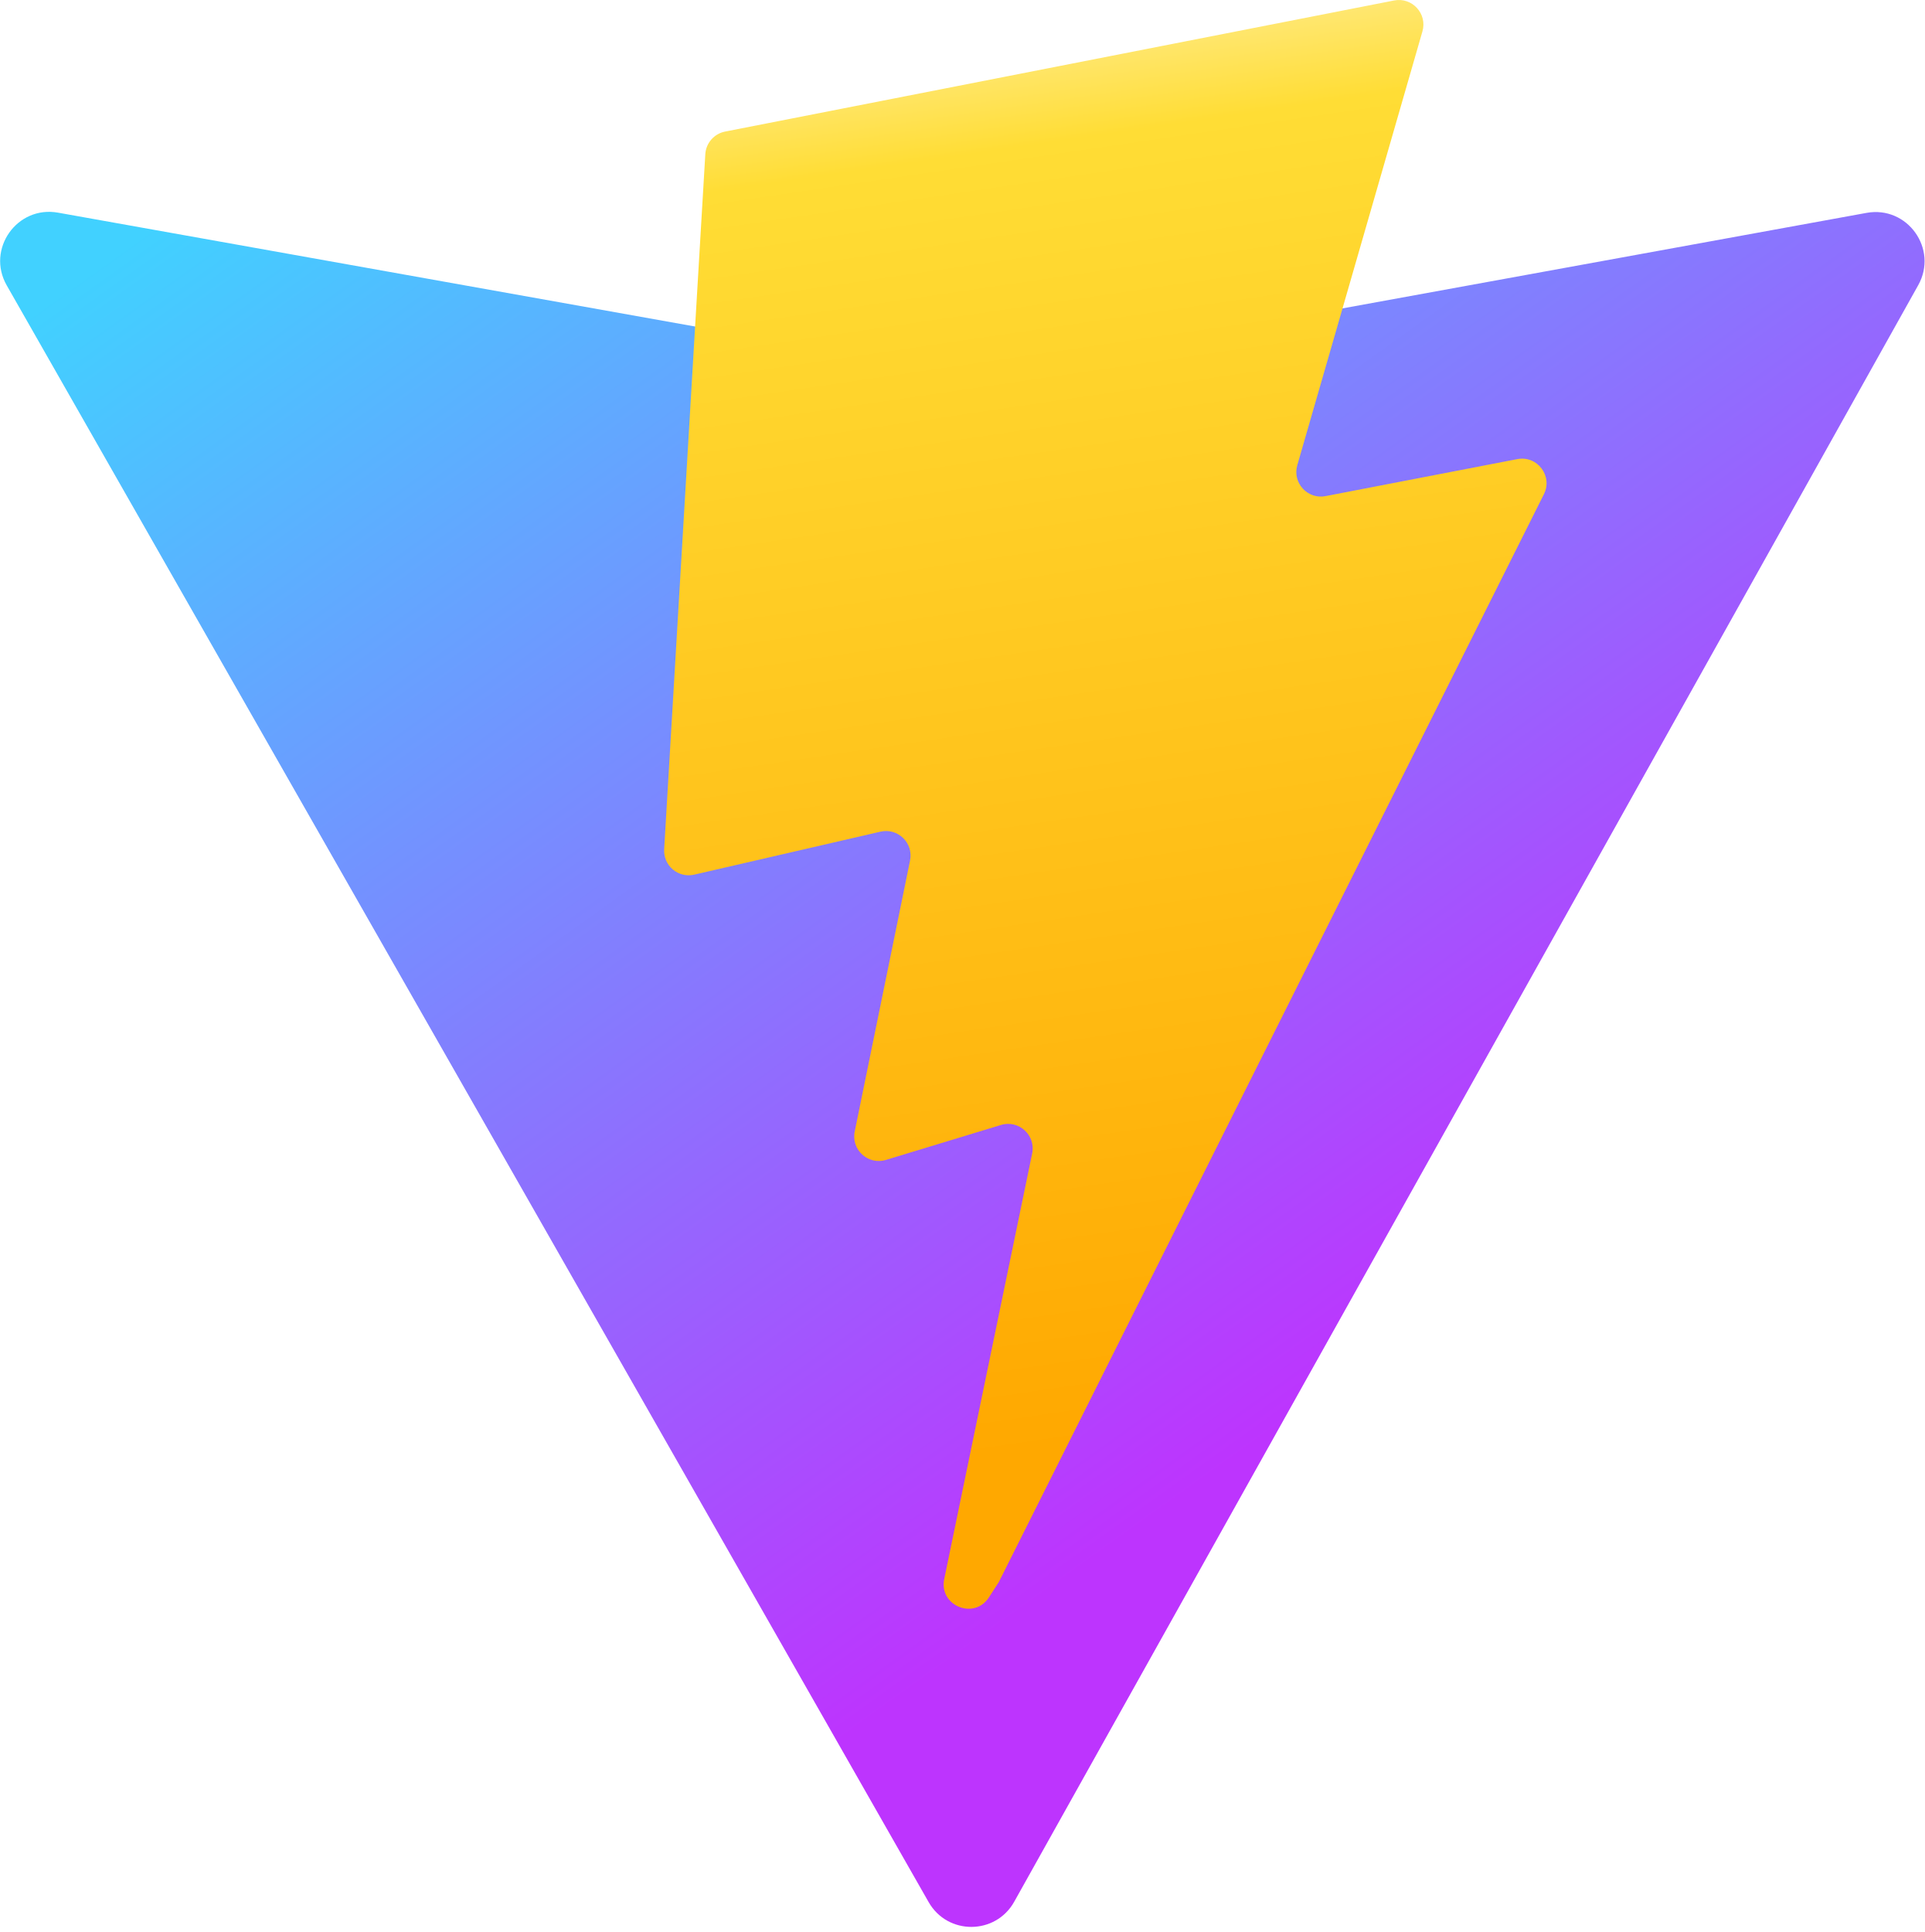
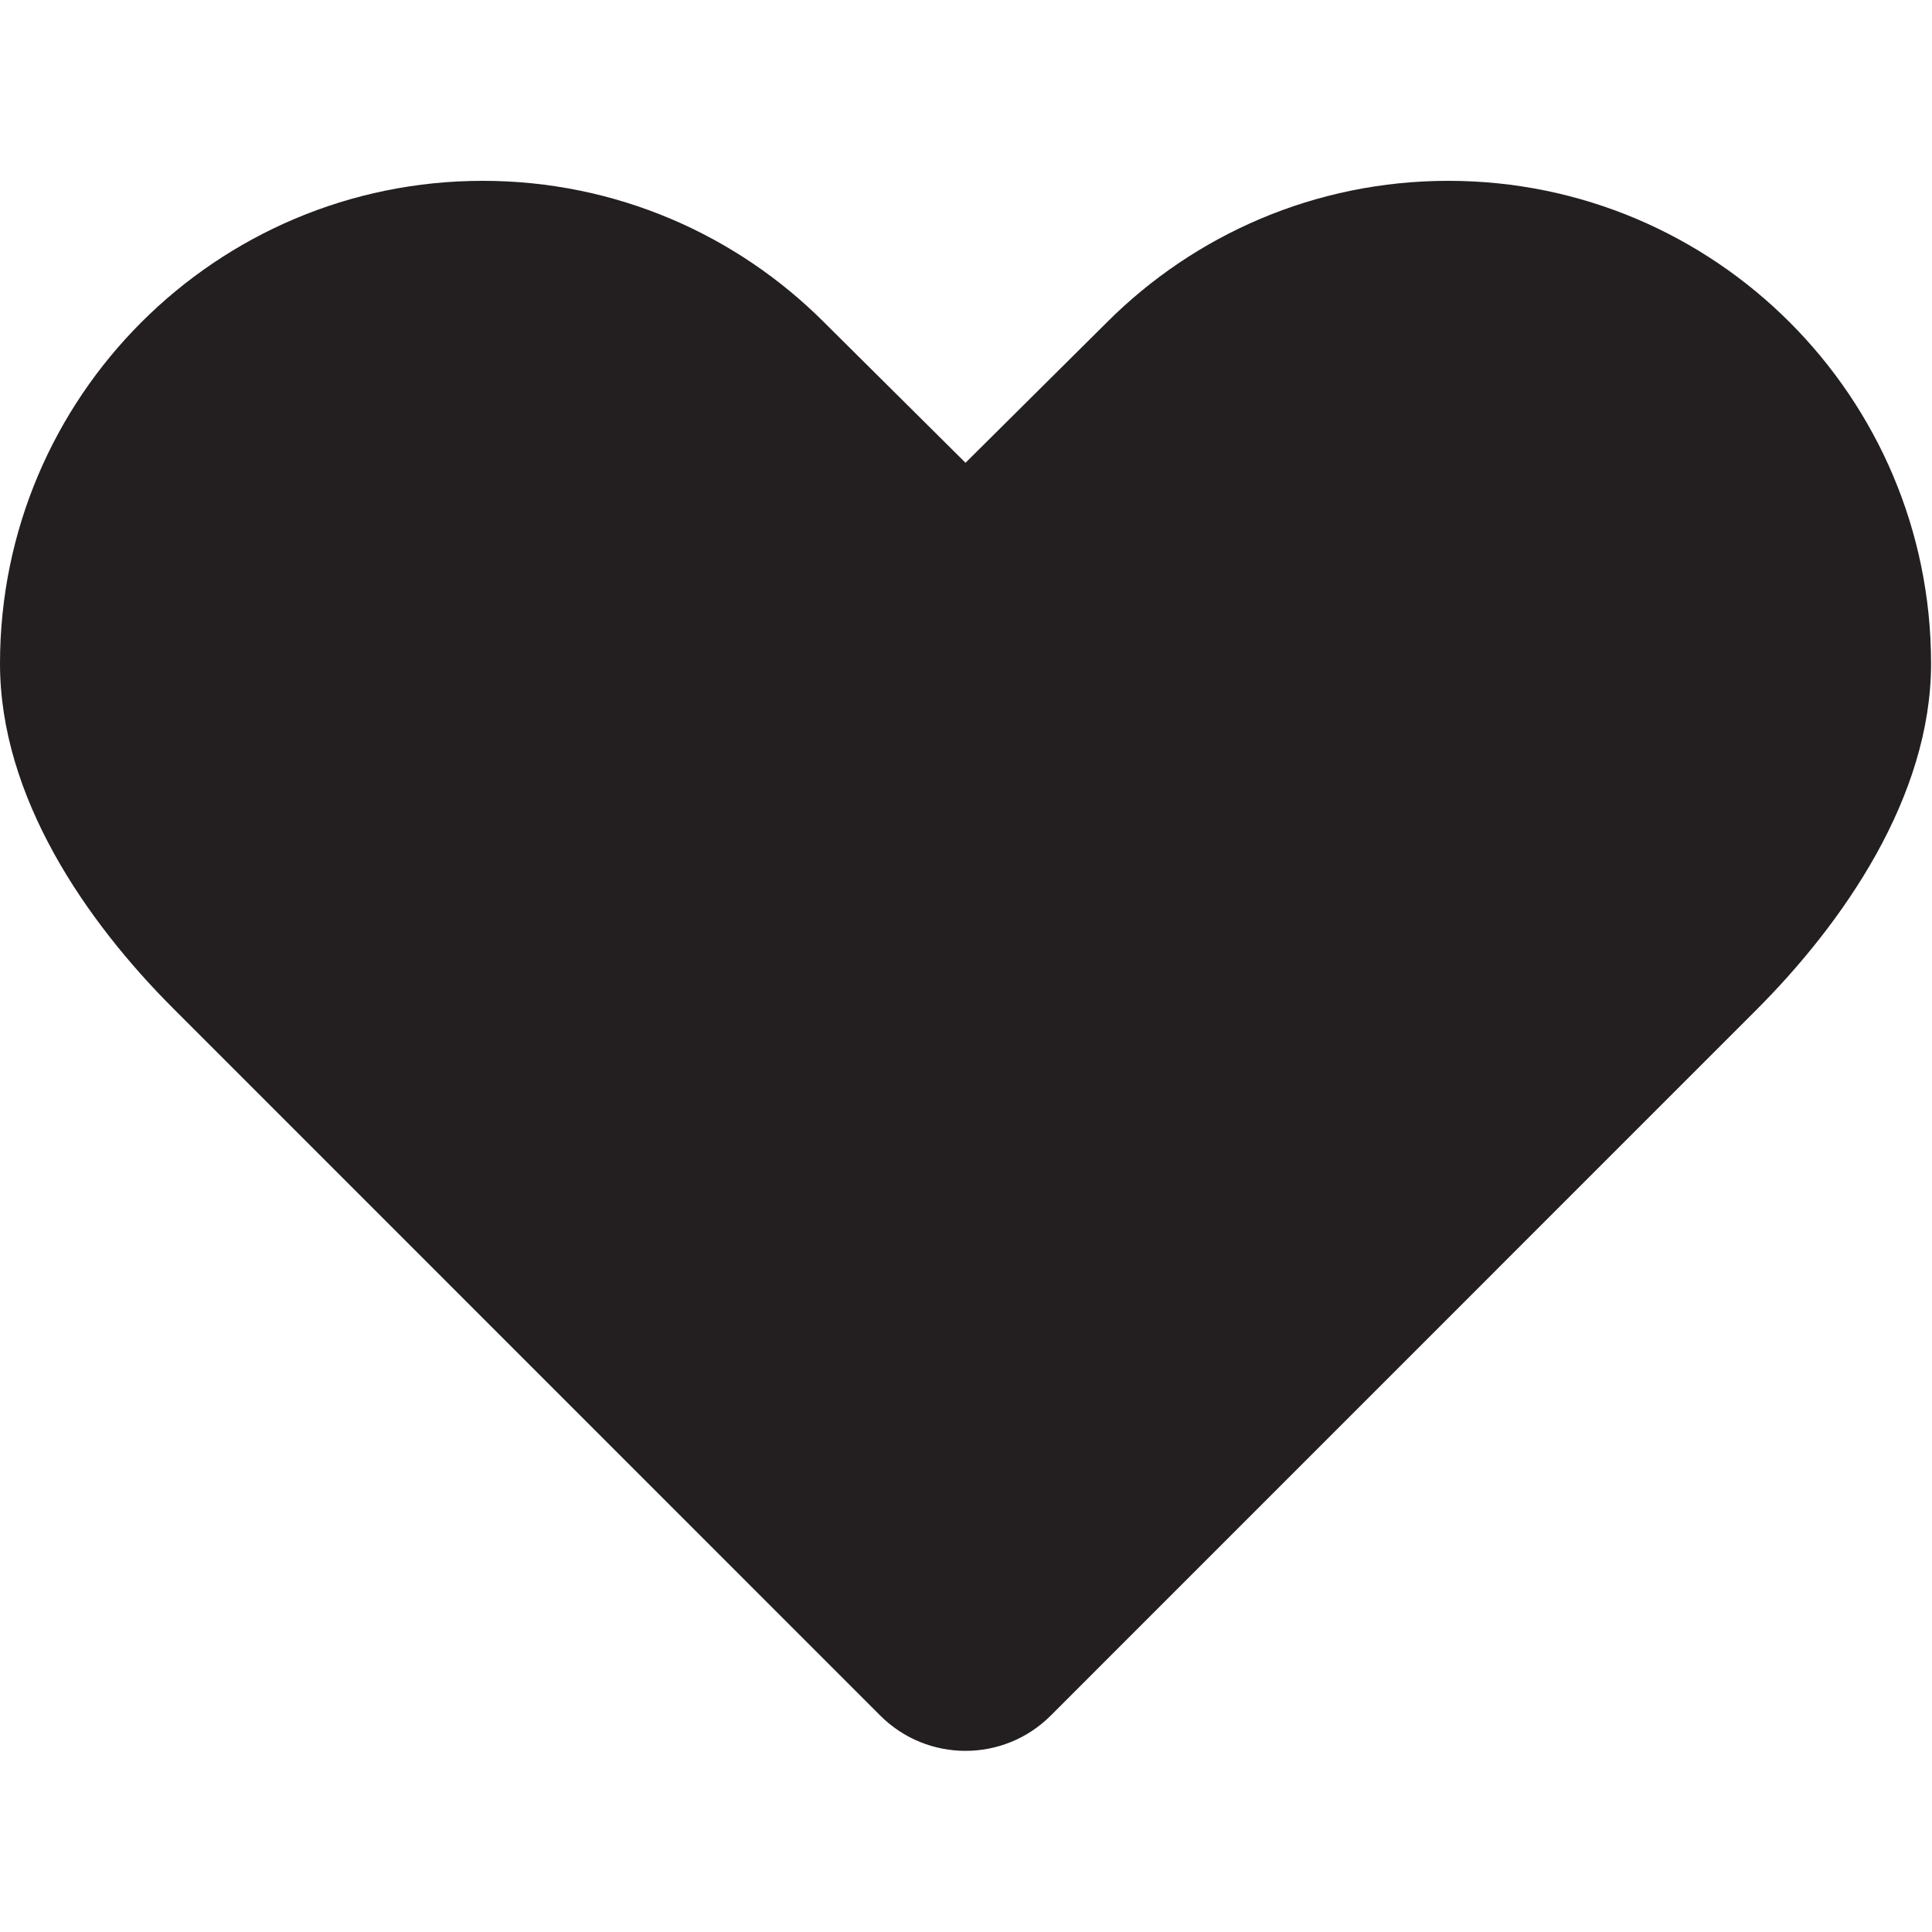
- <svg xmlns="http://www.w3.org/2000/svg" aria-hidden="true" role="img" class="iconify iconify--logos" width="31.88" height="32" preserveAspectRatio="xMidYMid meet" viewBox="0 0 256 257">
-   <defs>
-     <linearGradient id="IconifyId1813088fe1fbc01fb466" x1="-.828%" x2="57.636%" y1="7.652%" y2="78.411%">
-       <stop offset="0%" stop-color="#41D1FF" />
-       <stop offset="100%" stop-color="#BD34FE" />
-     </linearGradient>
-     <linearGradient id="IconifyId1813088fe1fbc01fb467" x1="43.376%" x2="50.316%" y1="2.242%" y2="89.03%">
-       <stop offset="0%" stop-color="#FFEA83" />
-       <stop offset="8.333%" stop-color="#FFDD35" />
-       <stop offset="100%" stop-color="#FFA800" />
-     </linearGradient>
-   </defs>
-   <path fill="url(#IconifyId1813088fe1fbc01fb466)" d="M255.153 37.938L134.897 252.976c-2.483 4.44-8.862 4.466-11.382.048L.875 37.958c-2.746-4.814 1.371-10.646 6.827-9.67l120.385 21.517a6.537 6.537 0 0 0 2.322-.004l117.867-21.483c5.438-.991 9.574 4.796 6.877 9.62Z" />
-   <path fill="url(#IconifyId1813088fe1fbc01fb467)" d="M185.432.063L96.44 17.501a3.268 3.268 0 0 0-2.634 3.014l-5.474 92.456a3.268 3.268 0 0 0 3.997 3.378l24.777-5.718c2.318-.535 4.413 1.507 3.936 3.838l-7.361 36.047c-.495 2.426 1.782 4.5 4.151 3.78l15.304-4.649c2.372-.72 4.652 1.36 4.15 3.788l-11.698 56.621c-.732 3.542 3.979 5.473 5.943 2.437l1.313-2.028l72.516-144.72c1.215-2.423-.88-5.186-3.54-4.672l-25.505 4.922c-2.396.462-4.435-1.77-3.759-4.114l16.646-57.705c.677-2.35-1.37-4.583-3.769-4.113Z" />
+ <svg xmlns="http://www.w3.org/2000/svg" version="1.0" id="Layer_1" width="800px" height="800px" viewBox="0 0 64 64" enable-background="new 0 0 64 64" xml:space="preserve">
+   <path fill="#231F20" d="M47.977,5.99c-4.416,0-8.414,1.792-11.308,4.686l-4.685,4.654l-4.686-4.654  C24.406,7.782,20.408,5.99,15.992,5.99C7.161,5.99,0,13.15,0,21.982c0,4.416,2.85,8.539,5.747,11.432l23.41,23.414  c1.562,1.562,4.092,1.562,5.653,0l23.349-23.352c2.896-2.893,5.81-7.078,5.81-11.494C63.969,13.15,56.808,5.99,47.977,5.99z" />
</svg>
